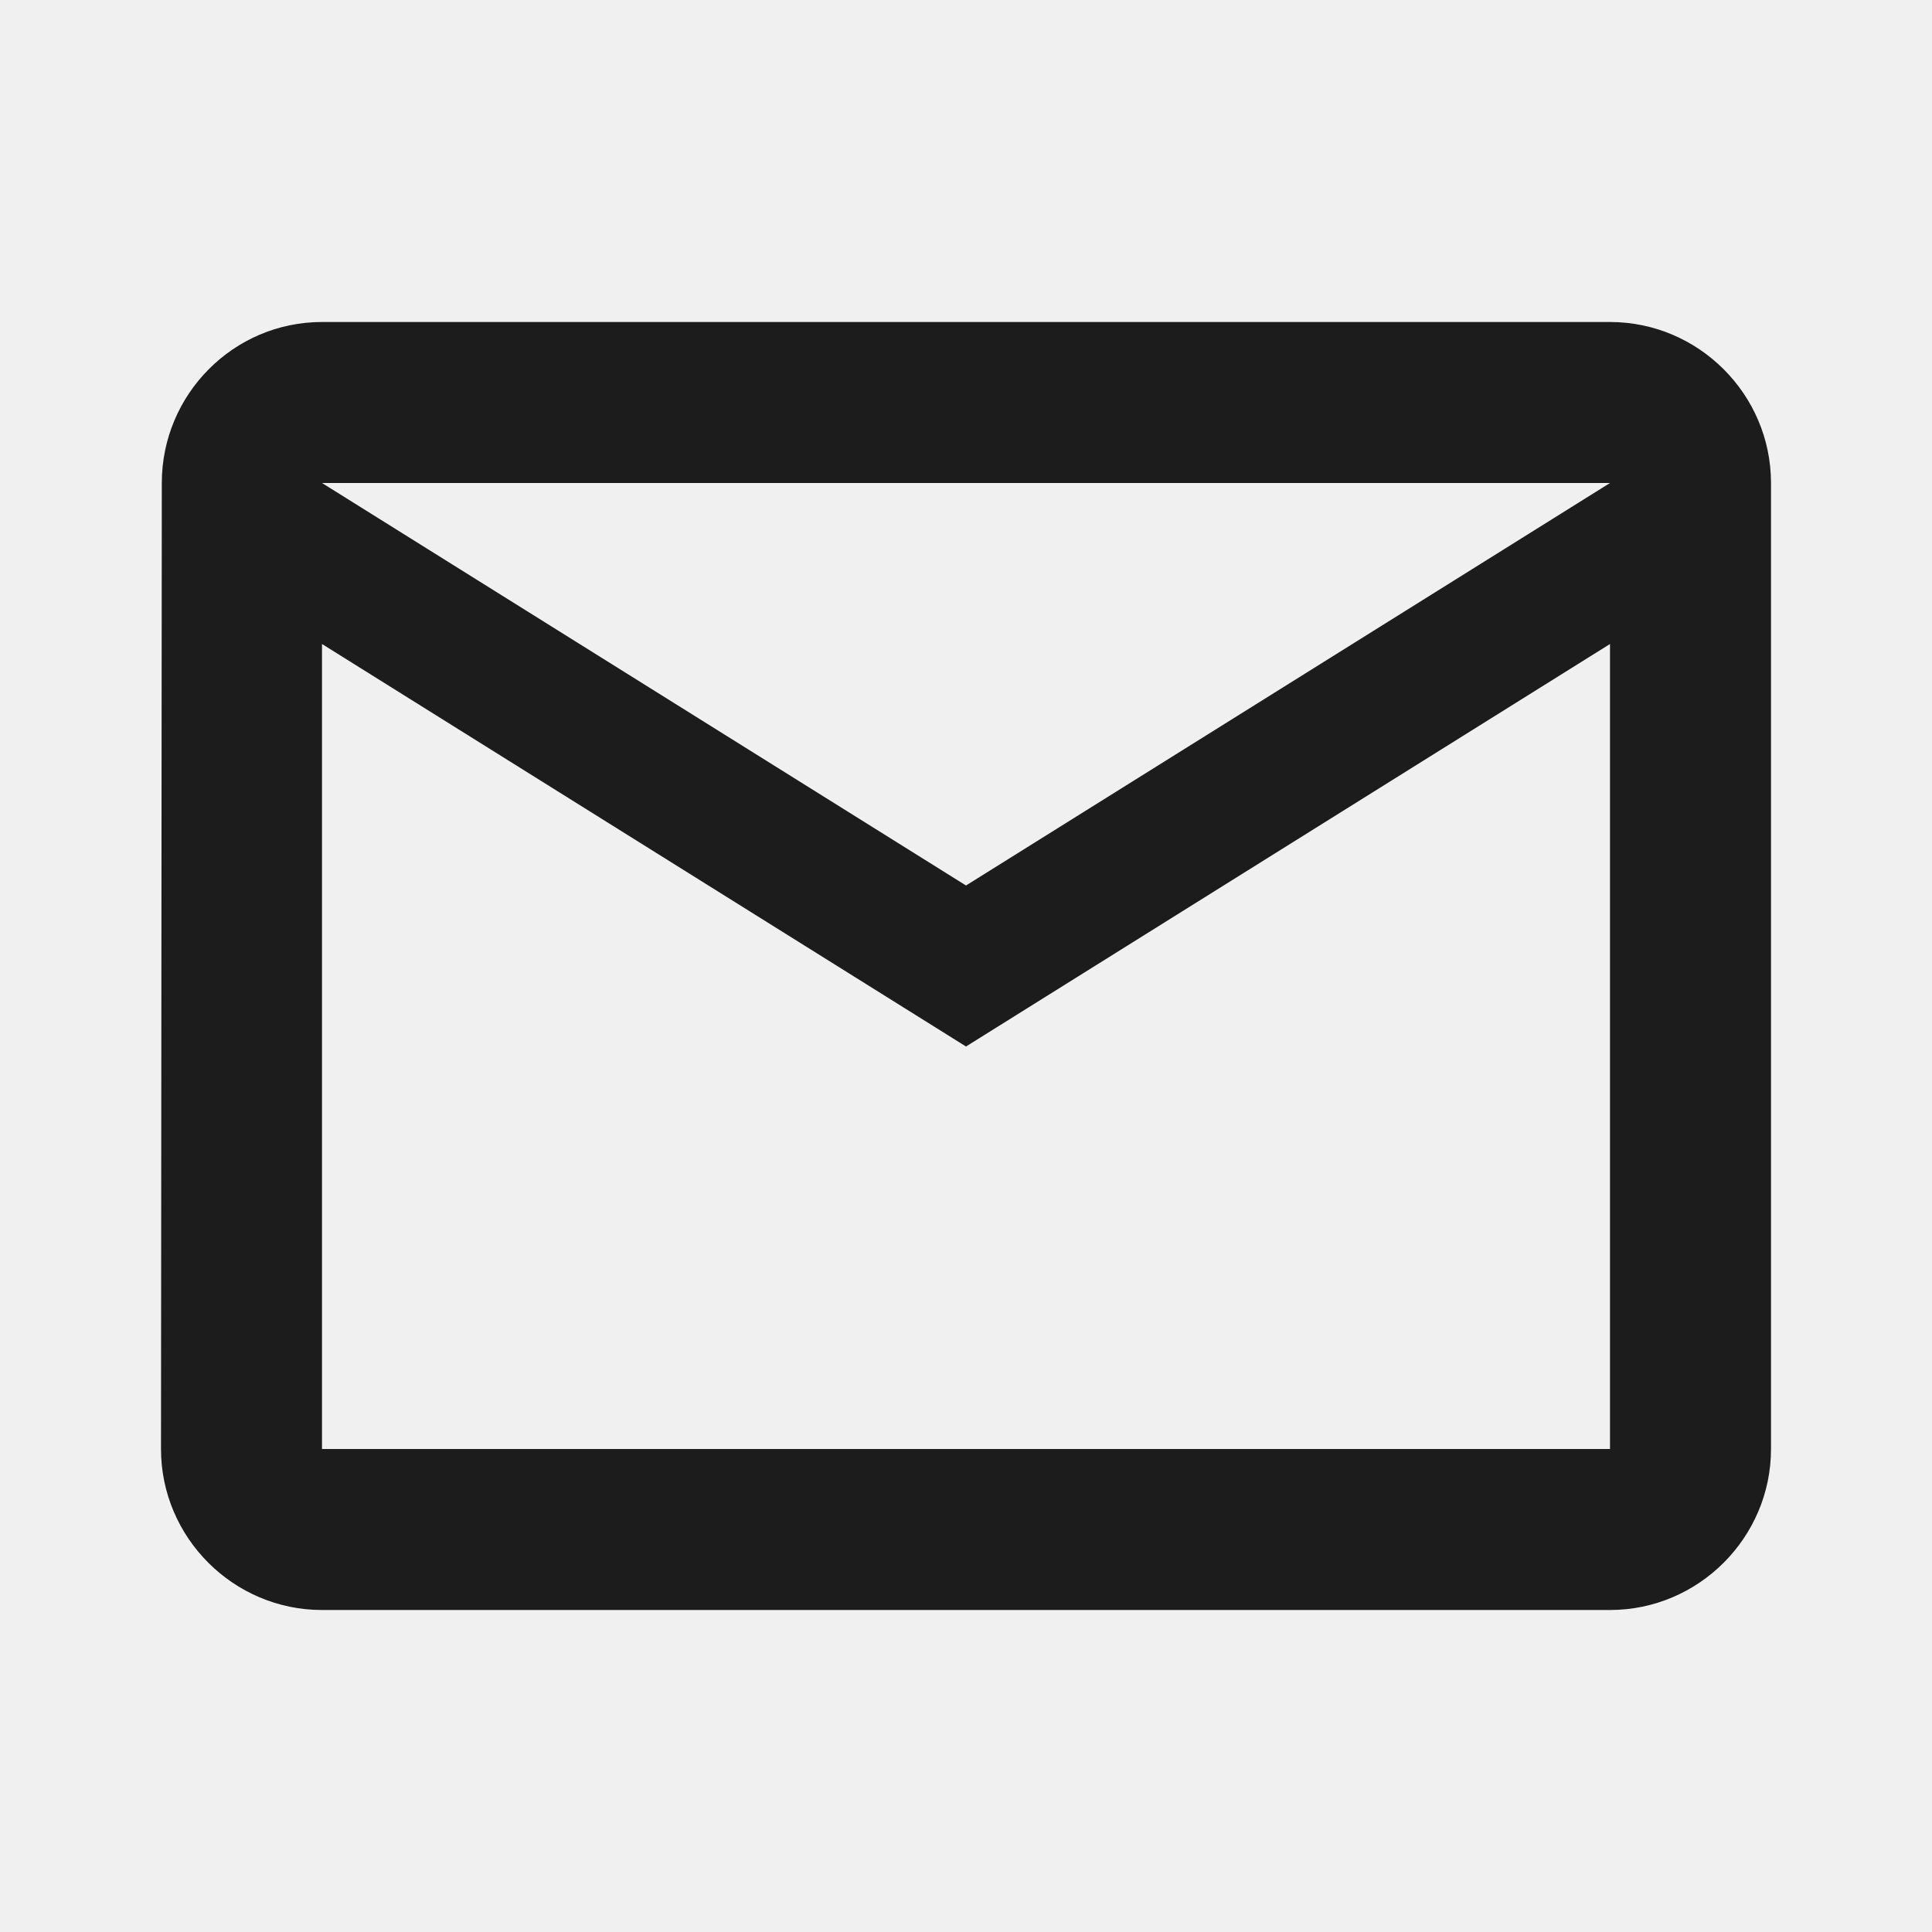
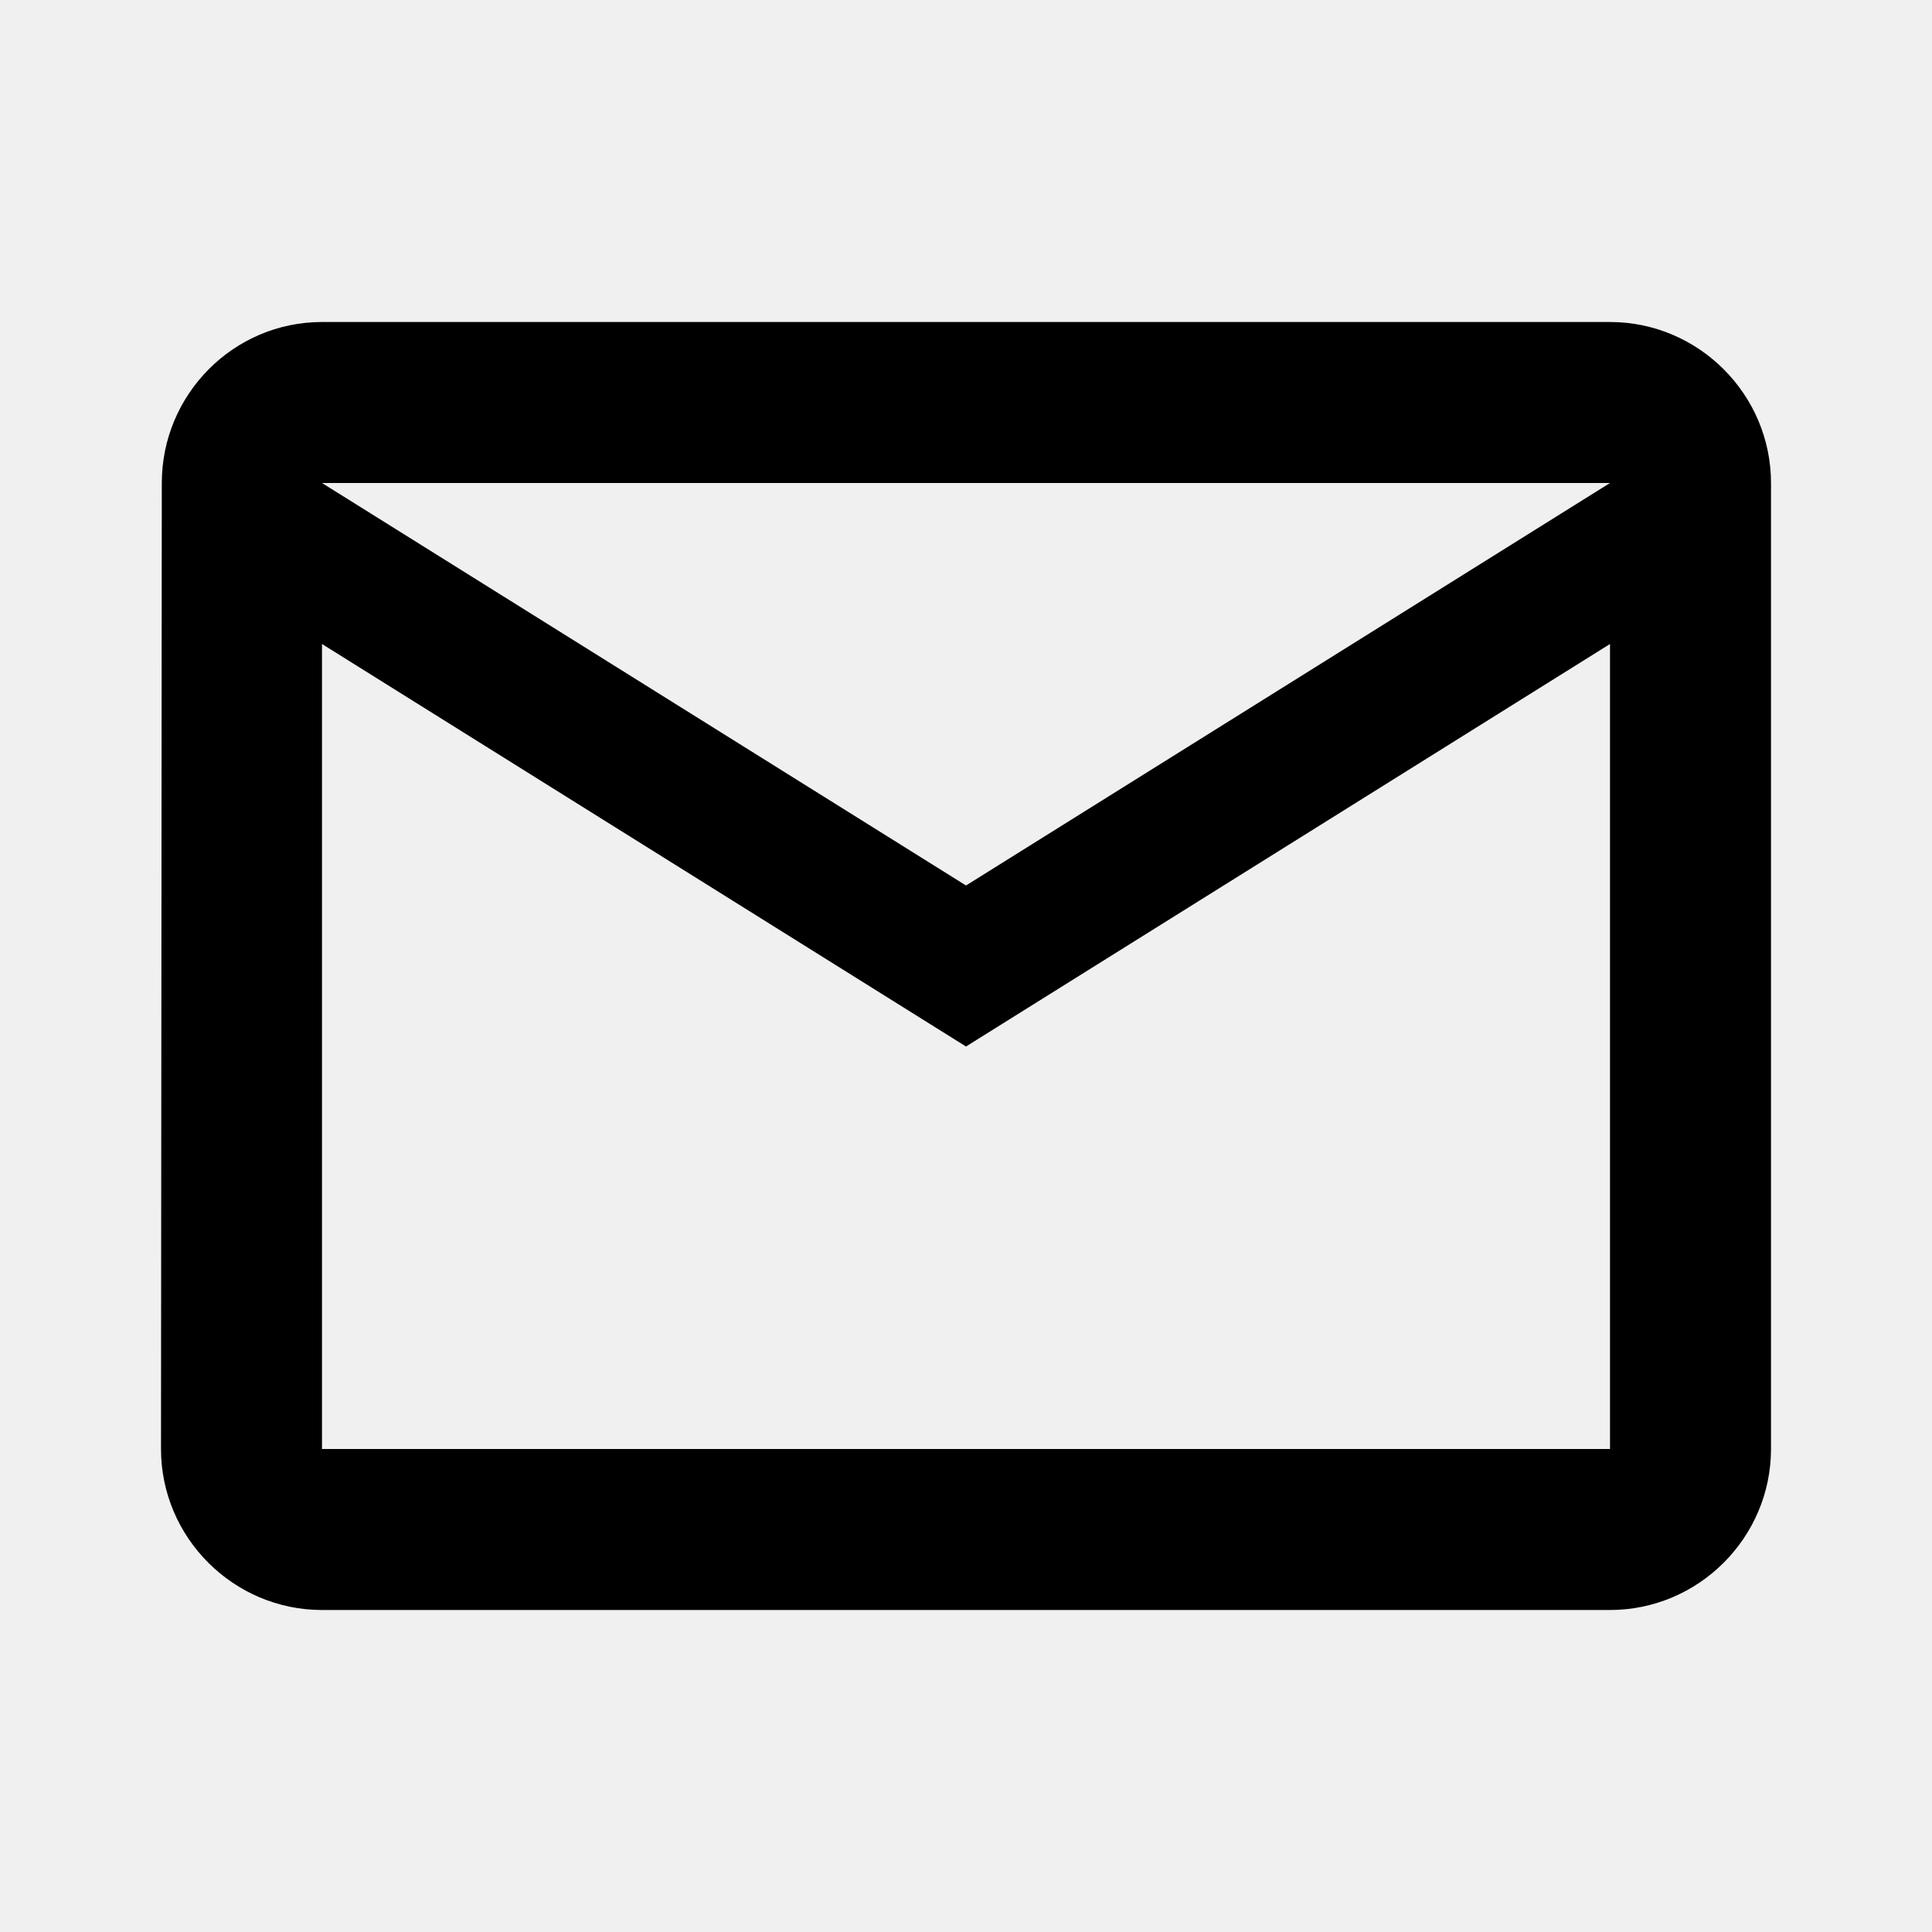
<svg xmlns="http://www.w3.org/2000/svg" width="24" height="24" viewBox="0 0 24 24" fill="none">
  <g clip-path="url(#clip0_75_35)">
-     <path d="M20 4H4C2.9 4 2.01 4.9 2.01 6L2 18C2 19.1 2.9 20 4 20H20C21.1 20 22 19.1 22 18V6C22 4.9 21.1 4 20 4ZM20 18H4V8L12 13L20 8V18ZM12 11L4 6H20L12 11Z" fill="#1C1C1C" />
+     <path d="M20 4H4C2.9 4 2.01 4.9 2.01 6L2 18C2 19.1 2.9 20 4 20H20C21.1 20 22 19.1 22 18V6C22 4.9 21.1 4 20 4ZM20 18H4V8L12 13L20 8V18ZM12 11L4 6H20L12 11Z" fill="currentColor" />
  </g>
  <defs>
    <clipPath id="clip0_75_35">
      <rect width="24" height="24" fill="white" />
    </clipPath>
  </defs>
</svg>
